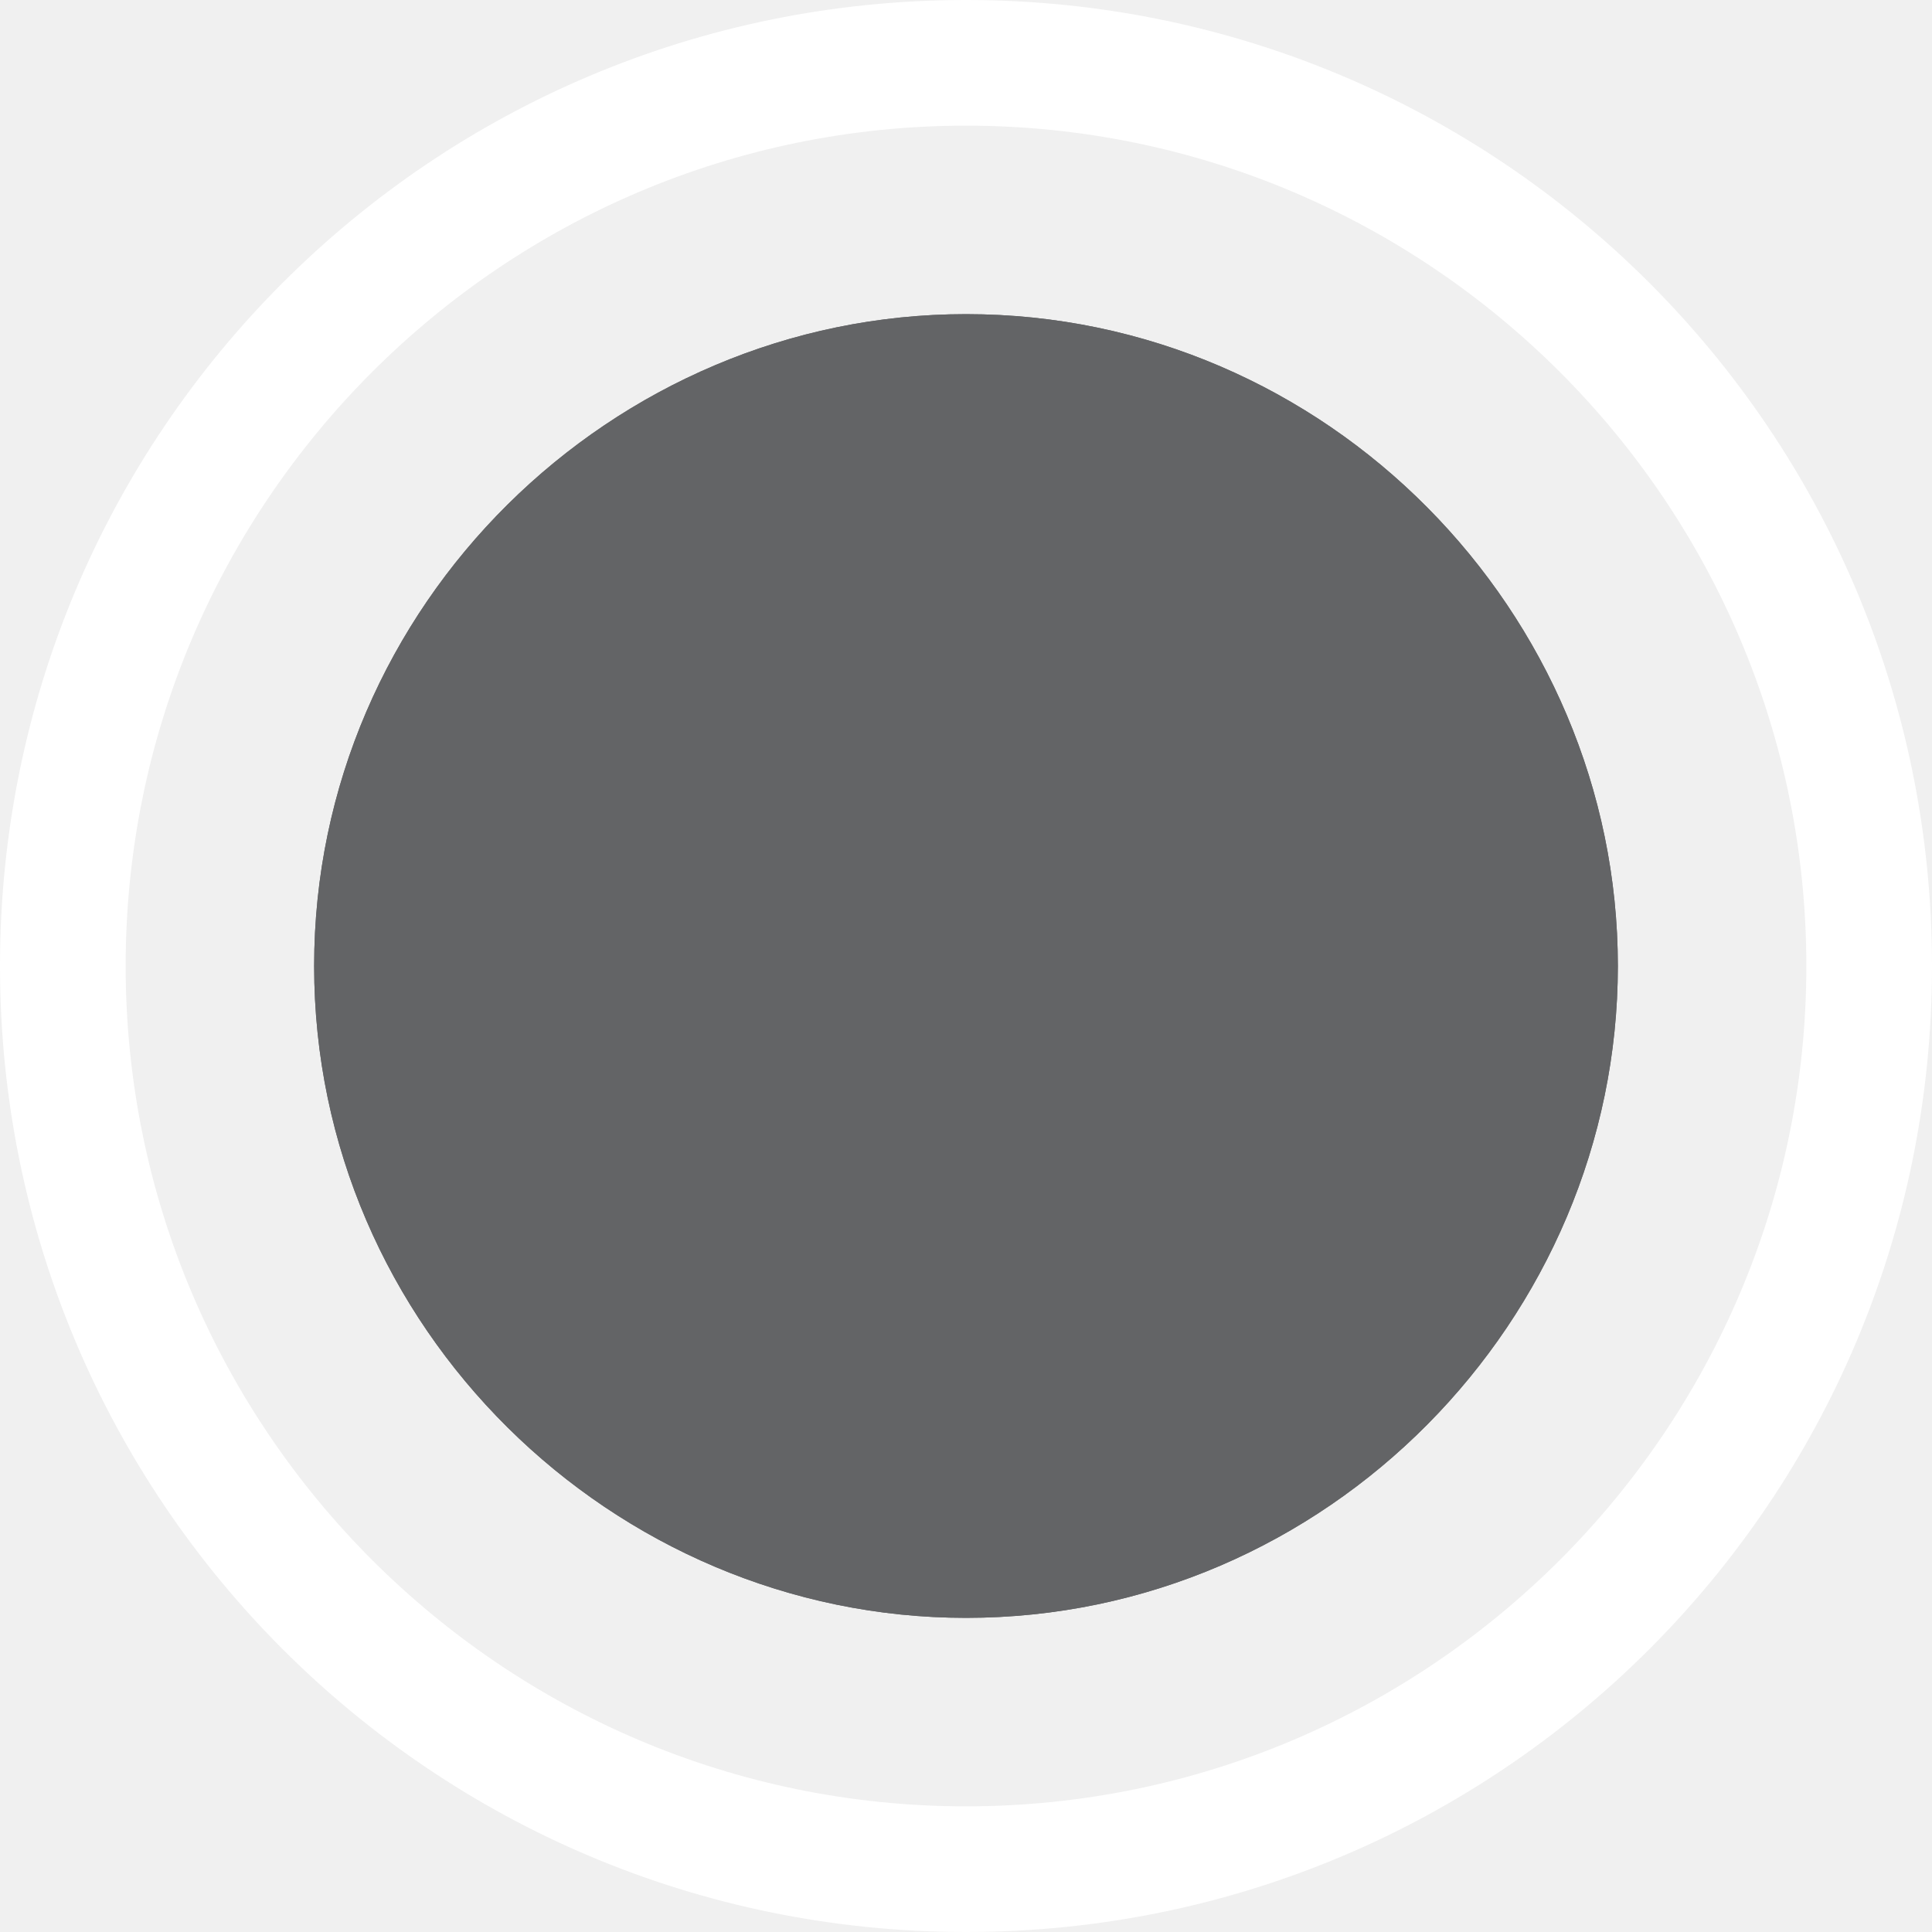
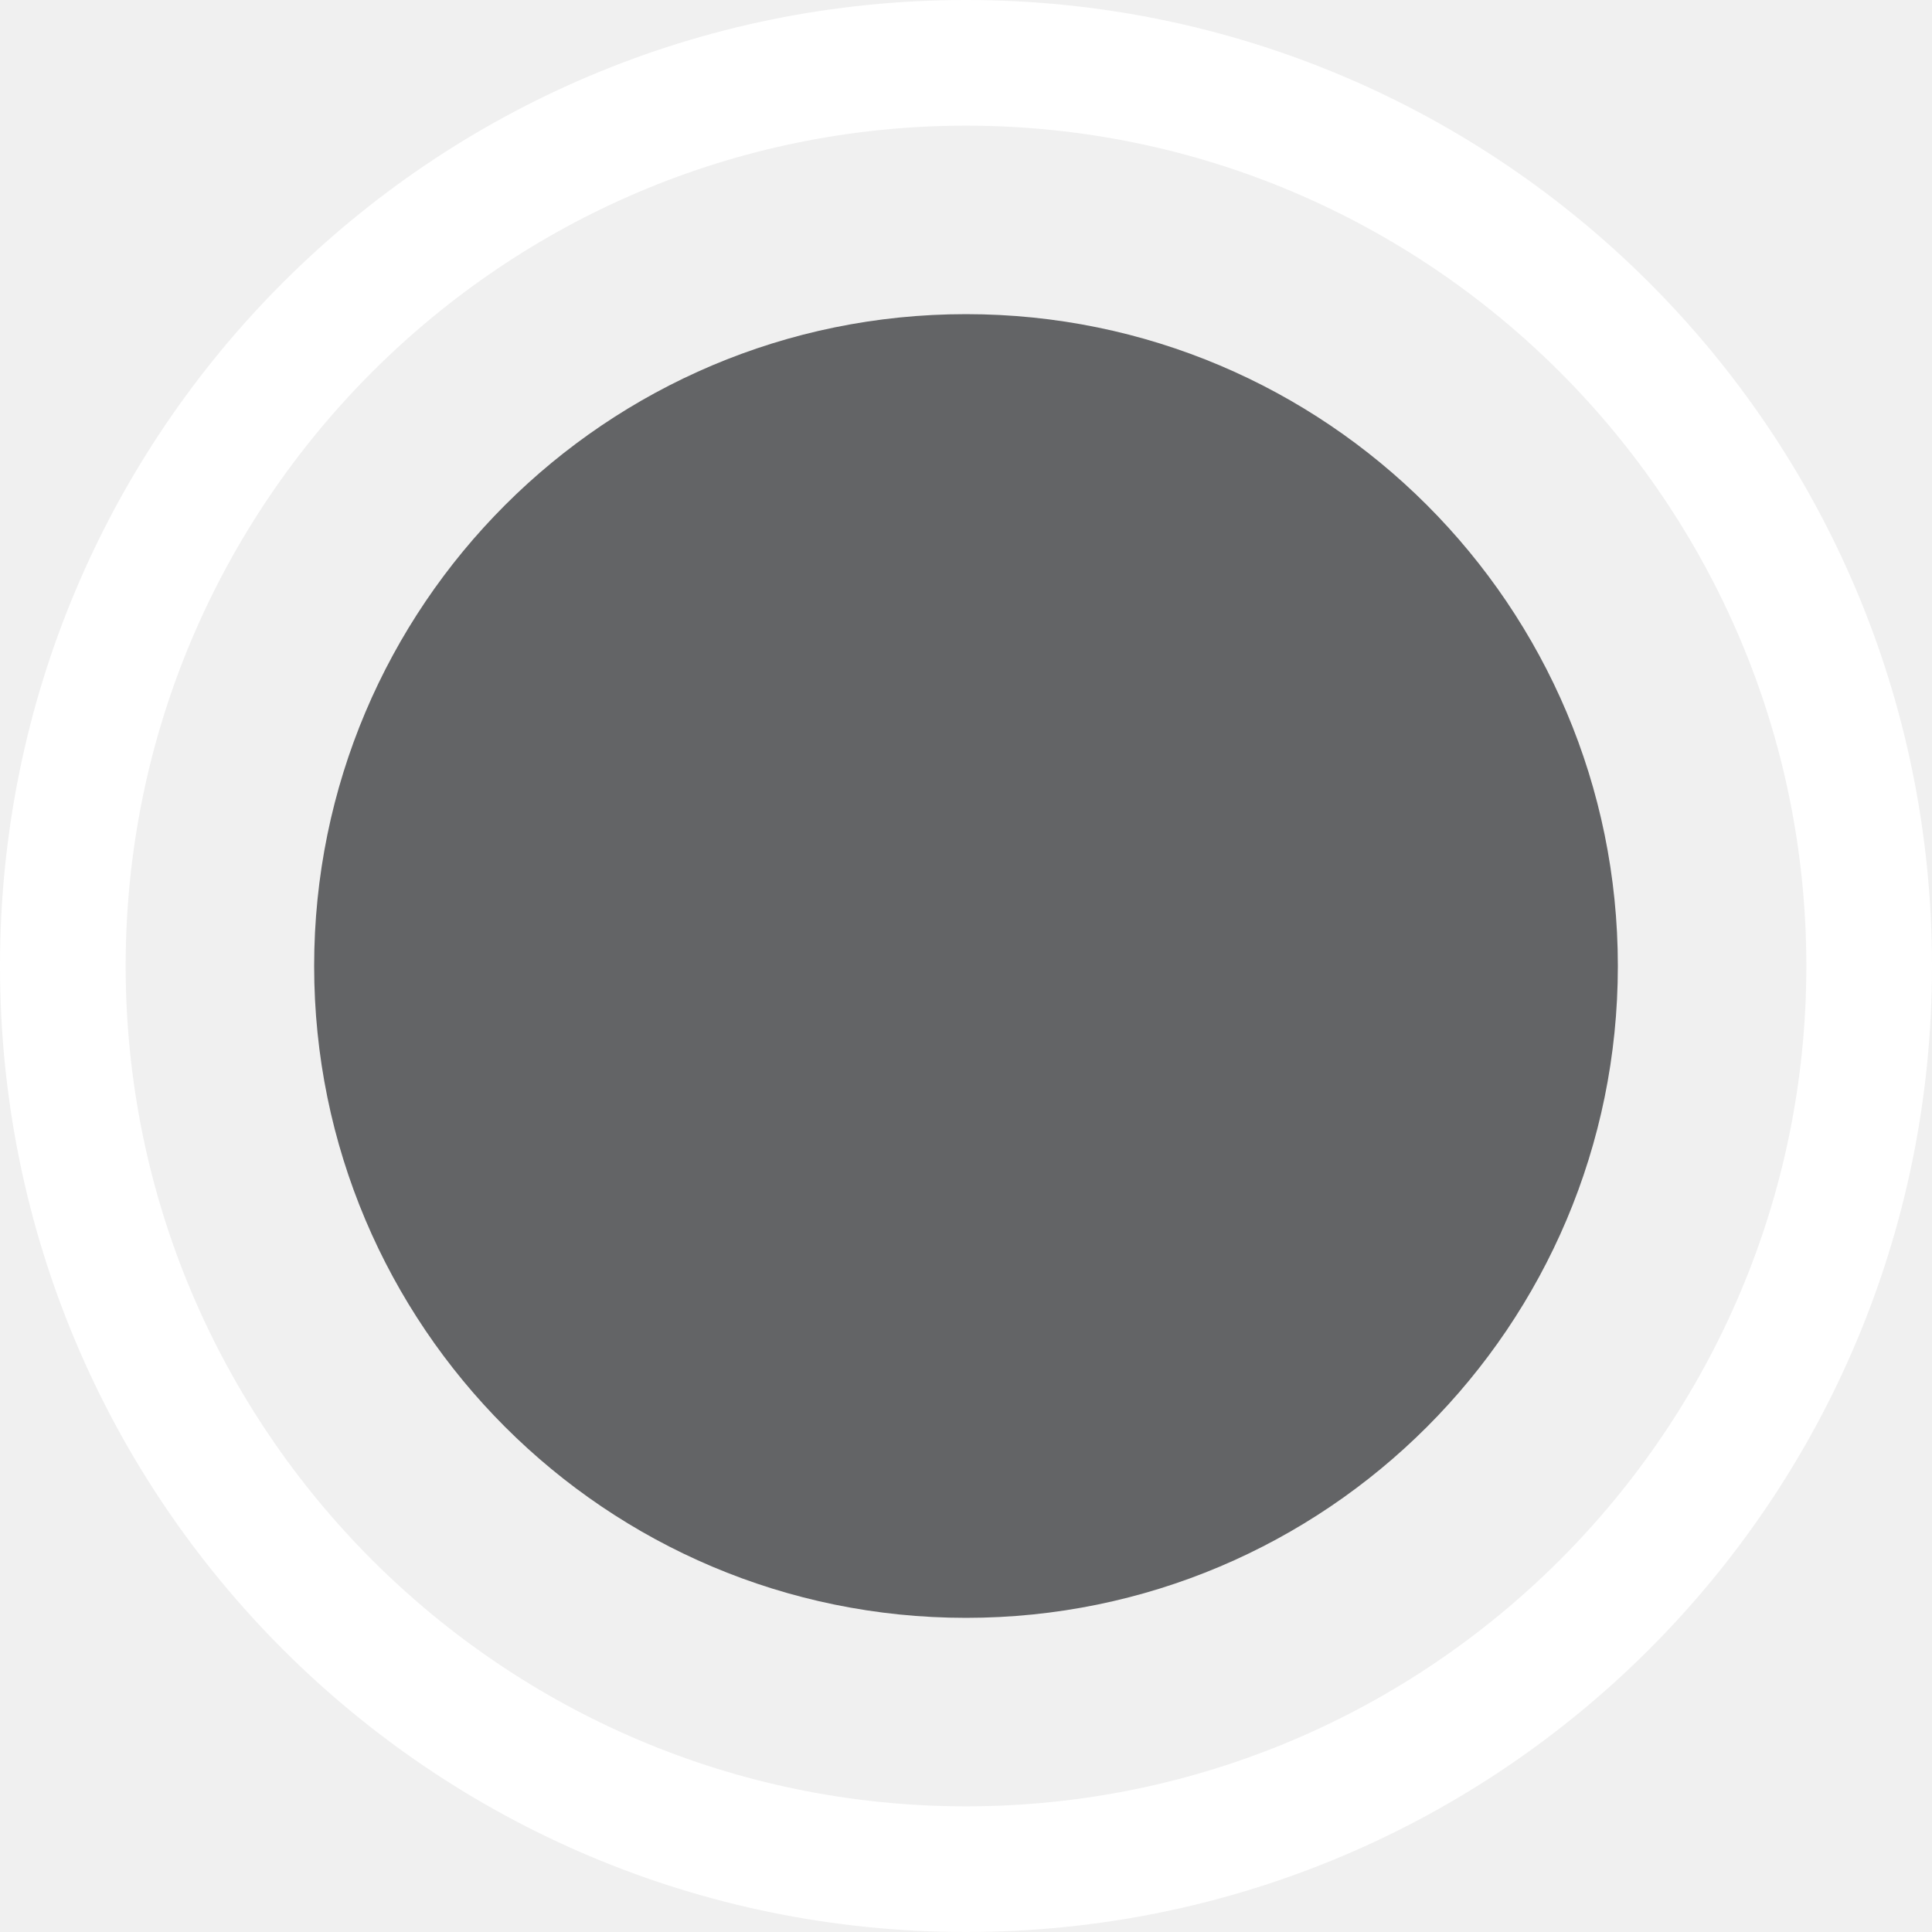
- <svg xmlns="http://www.w3.org/2000/svg" xmlns:xlink="http://www.w3.org/1999/xlink" version="1.1" x="0px" y="0px" viewBox="0 0 24.6 24.6" style="enable-background:new 0 0 24.6 24.6;" xml:space="preserve">
-   <g id="Layer_1">
-     <path style="fill:#FFFFFF;" d="M12.3,1.6C18.2,1.6,23,6.4,23,12.3C23,18.2,18.2,23,12.3,23C6.4,23,1.6,18.2,1.6,12.3   C1.6,6.4,6.4,1.6,12.3,1.6 M12.3,0C5.5,0,0,5.5,0,12.3c0,6.8,5.5,12.3,12.3,12.3s12.3-5.5,12.3-12.3C24.6,5.5,19.1,0,12.3,0L12.3,0   z" />
+ <svg xmlns="http://www.w3.org/2000/svg" version="1.1" id="Not_Recording" x="0px" y="0px" viewBox="0 0 24.6 24.6" style="enable-background:new 0 0 24.6 24.6;" xml:space="preserve">
+   <g id="White_Outline">
+     <path style="fill:#FFFFFF;" d="M12.3,1.6C18.2,1.6,23,6.4,23,12.3S18.2,23,12.3,23S1.6,18.2,1.6,12.3S6.4,1.6,12.3,1.6 M12.3,0   C5.5,0,0,5.5,0,12.3s5.5,12.3,12.3,12.3s12.3-5.5,12.3-12.3S19.1,0,12.3,0L12.3,0z" />
  </g>
-   <g id="Layer_2">
-     <g>
-       <defs>
-         <path id="SVGID_5_" d="M20.6,12.3L20.6,12.3c0,4.5-3.7,8.3-8.3,8.3h0c-4.5,0-8.3-3.7-8.3-8.3S7.8,4,12.3,4h0     C16.9,4,20.6,7.8,20.6,12.3" />
-       </defs>
-       <use xlink:href="#SVGID_5_" style="overflow:visible;fill-rule:evenodd;clip-rule:evenodd;fill:#636466;" />
-       <clipPath id="SVGID_2_">
-         <use xlink:href="#SVGID_5_" style="overflow:visible;" />
-       </clipPath>
-       <rect x="-8.4" y="-8.4" style="clip-path:url(#SVGID_2_);fill:#636466;" width="41.4" height="41.4" />
-     </g>
-   </g>
+   <circle id="Gray_Circle" style="fill:#636466;" cx="12.3" cy="12.3" r="8.3" />
</svg>
